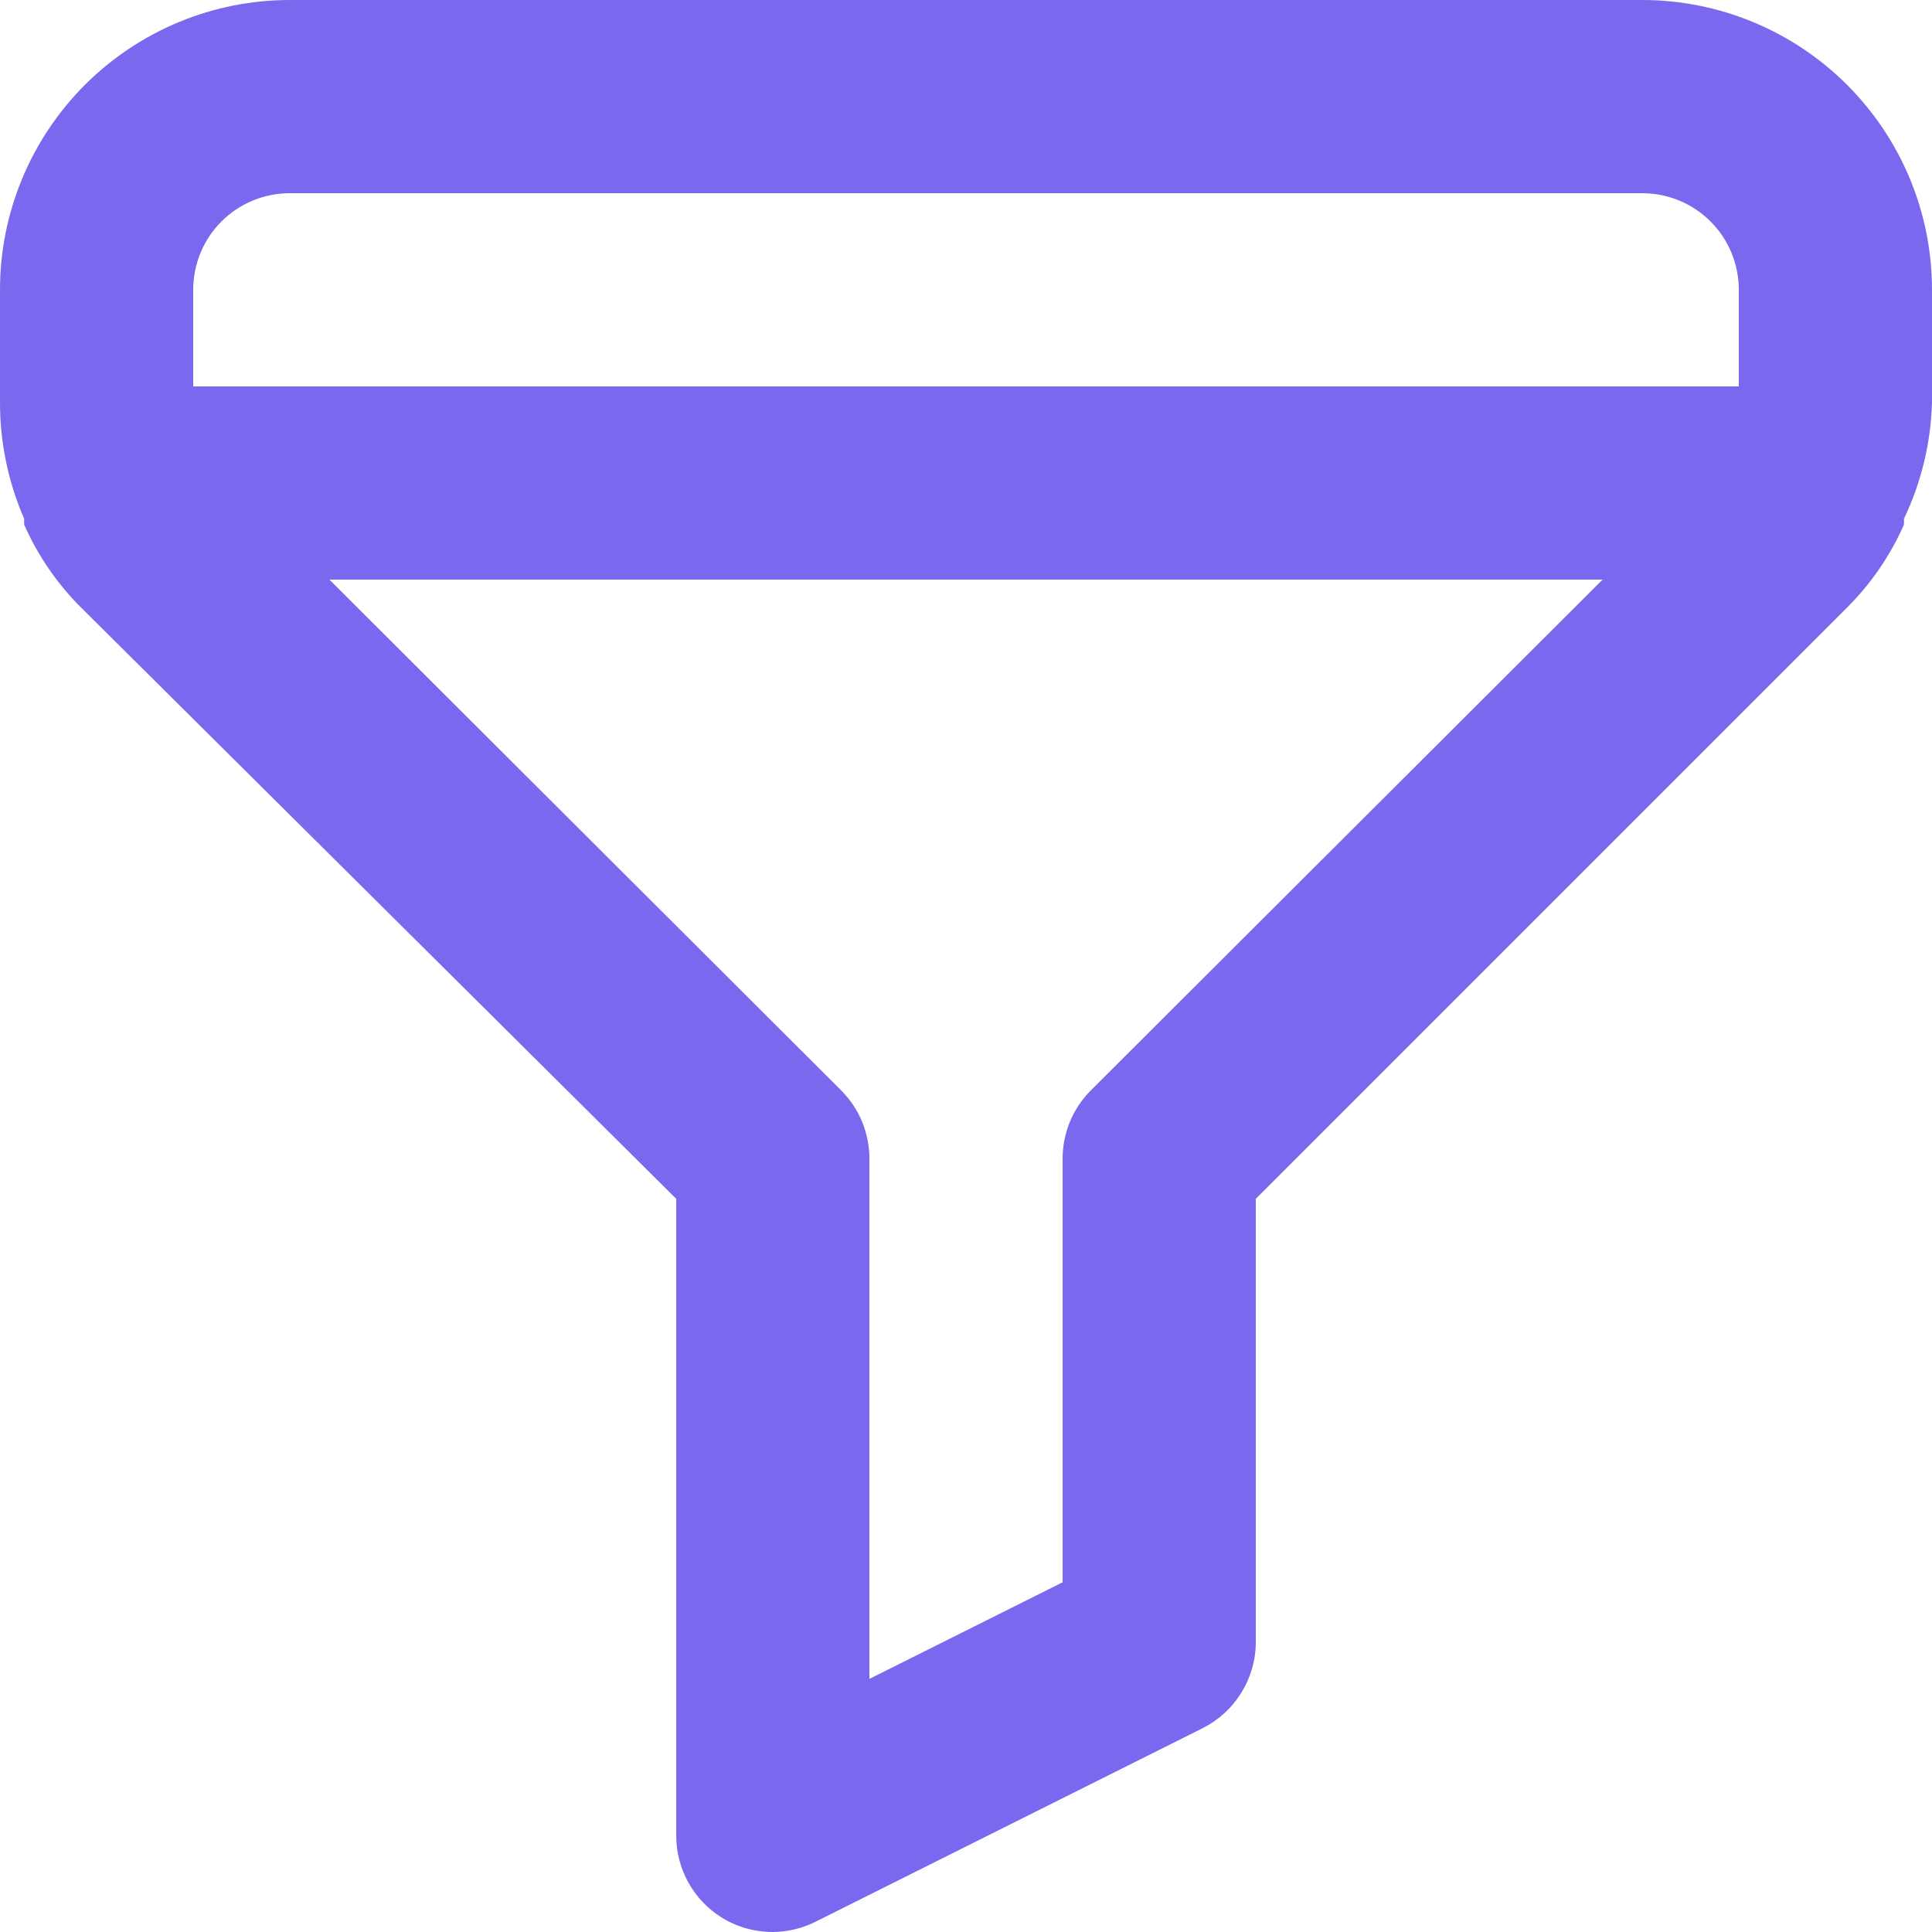
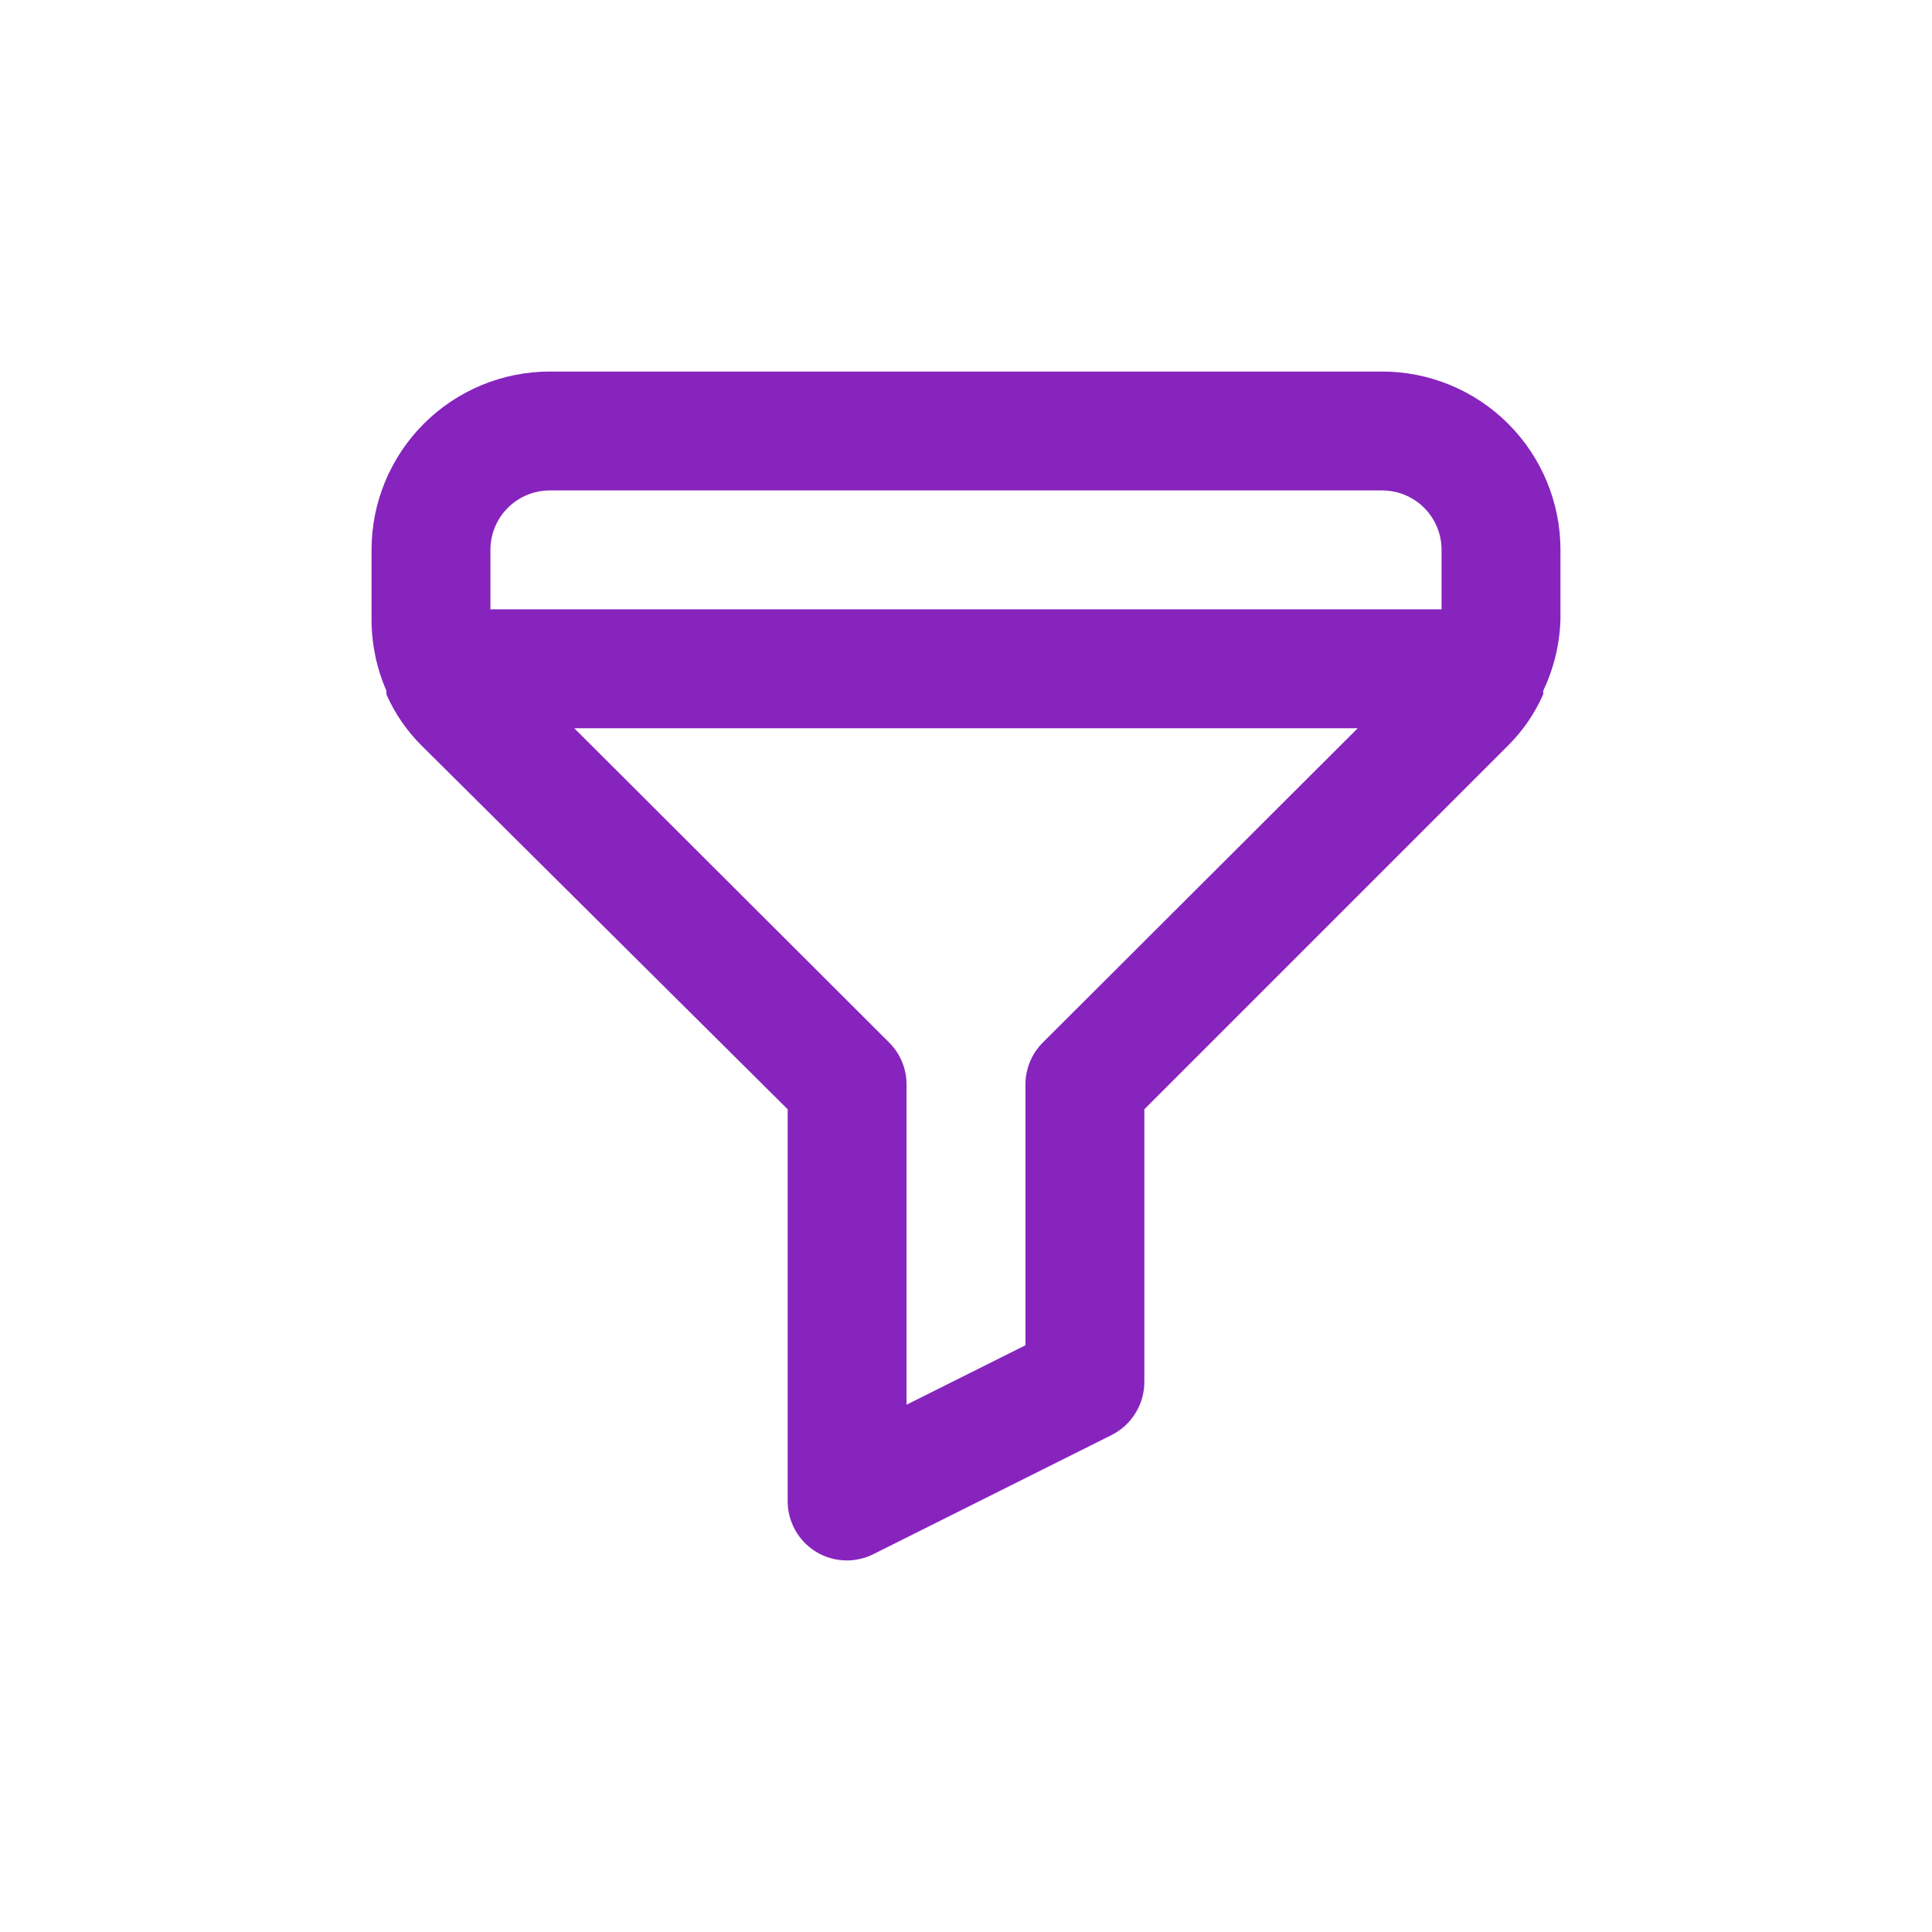
- <svg xmlns="http://www.w3.org/2000/svg" width="16" height="16" viewBox="0 0 16 16" fill="none">
-   <path d="M13.6 0H2.4C1.763 0 1.153 0.253 0.703 0.703C0.253 1.153 1.44702e-07 1.763 1.44702e-07 2.4V3.336C-0 3.666 0.068 3.993 0.2 4.296V4.344C0.313 4.601 0.473 4.834 0.672 5.032L5.6 9.928V15.2C5.6 15.336 5.634 15.47 5.7 15.589C5.766 15.708 5.861 15.808 5.976 15.88C6.103 15.959 6.25 16 6.4 16C6.525 15.999 6.649 15.969 6.76 15.912L9.96 14.312C10.092 14.245 10.203 14.144 10.28 14.018C10.358 13.893 10.4 13.748 10.4 13.6V9.928L15.296 5.032C15.495 4.834 15.655 4.601 15.768 4.344V4.296C15.911 3.996 15.99 3.669 16 3.336V2.4C16 1.763 15.747 1.153 15.297 0.703C14.847 0.253 14.236 0 13.6 0ZM9.032 9.032C8.958 9.107 8.899 9.195 8.859 9.293C8.82 9.39 8.799 9.495 8.8 9.6V13.104L7.2 13.904V9.6C7.201 9.495 7.18 9.39 7.141 9.293C7.101 9.195 7.042 9.107 6.968 9.032L2.728 4.8H13.272L9.032 9.032ZM14.4 3.2H1.6V2.4C1.6 2.188 1.684 1.984 1.834 1.834C1.984 1.684 2.188 1.6 2.4 1.6H13.6C13.812 1.6 14.016 1.684 14.166 1.834C14.316 1.984 14.4 2.188 14.4 2.4V3.2Z" fill="#7A69EE" />
+ <svg xmlns="http://www.w3.org/2000/svg" width="26" height="26" viewBox="0 0 26 26" fill="none">
+   <path d="M18.6 5H7.4C6.763 5 6.153 5.253 5.703 5.703C5.253 6.153 5 6.763 5 7.4V8.336C5 8.666 5.068 8.993 5.2 9.296V9.344C5.313 9.601 5.473 9.834 5.672 10.032L10.6 14.928V20.2C10.6 20.336 10.634 20.47 10.7 20.589C10.766 20.708 10.861 20.808 10.976 20.88C11.103 20.959 11.25 21 11.4 21C11.525 20.999 11.649 20.969 11.76 20.912L14.96 19.312C15.092 19.245 15.203 19.144 15.28 19.018C15.358 18.892 15.4 18.748 15.4 18.6V14.928L20.296 10.032C20.495 9.834 20.655 9.601 20.768 9.344V9.296C20.911 8.996 20.99 8.669 21 8.336V7.4C21 6.763 20.747 6.153 20.297 5.703C19.847 5.253 19.236 5 18.6 5ZM14.032 14.032C13.958 14.107 13.899 14.195 13.859 14.293C13.82 14.39 13.799 14.495 13.8 14.6V18.104L12.2 18.904V14.6C12.201 14.495 12.18 14.39 12.141 14.293C12.101 14.195 12.042 14.107 11.968 14.032L7.728 9.8H18.272L14.032 14.032ZM19.4 8.2H6.6V7.4C6.6 7.188 6.684 6.984 6.834 6.834C6.984 6.684 7.188 6.6 7.4 6.6H18.6C18.812 6.6 19.016 6.684 19.166 6.834C19.316 6.984 19.4 7.188 19.4 7.4V8.2Z" fill="#8724BD" />
</svg>
